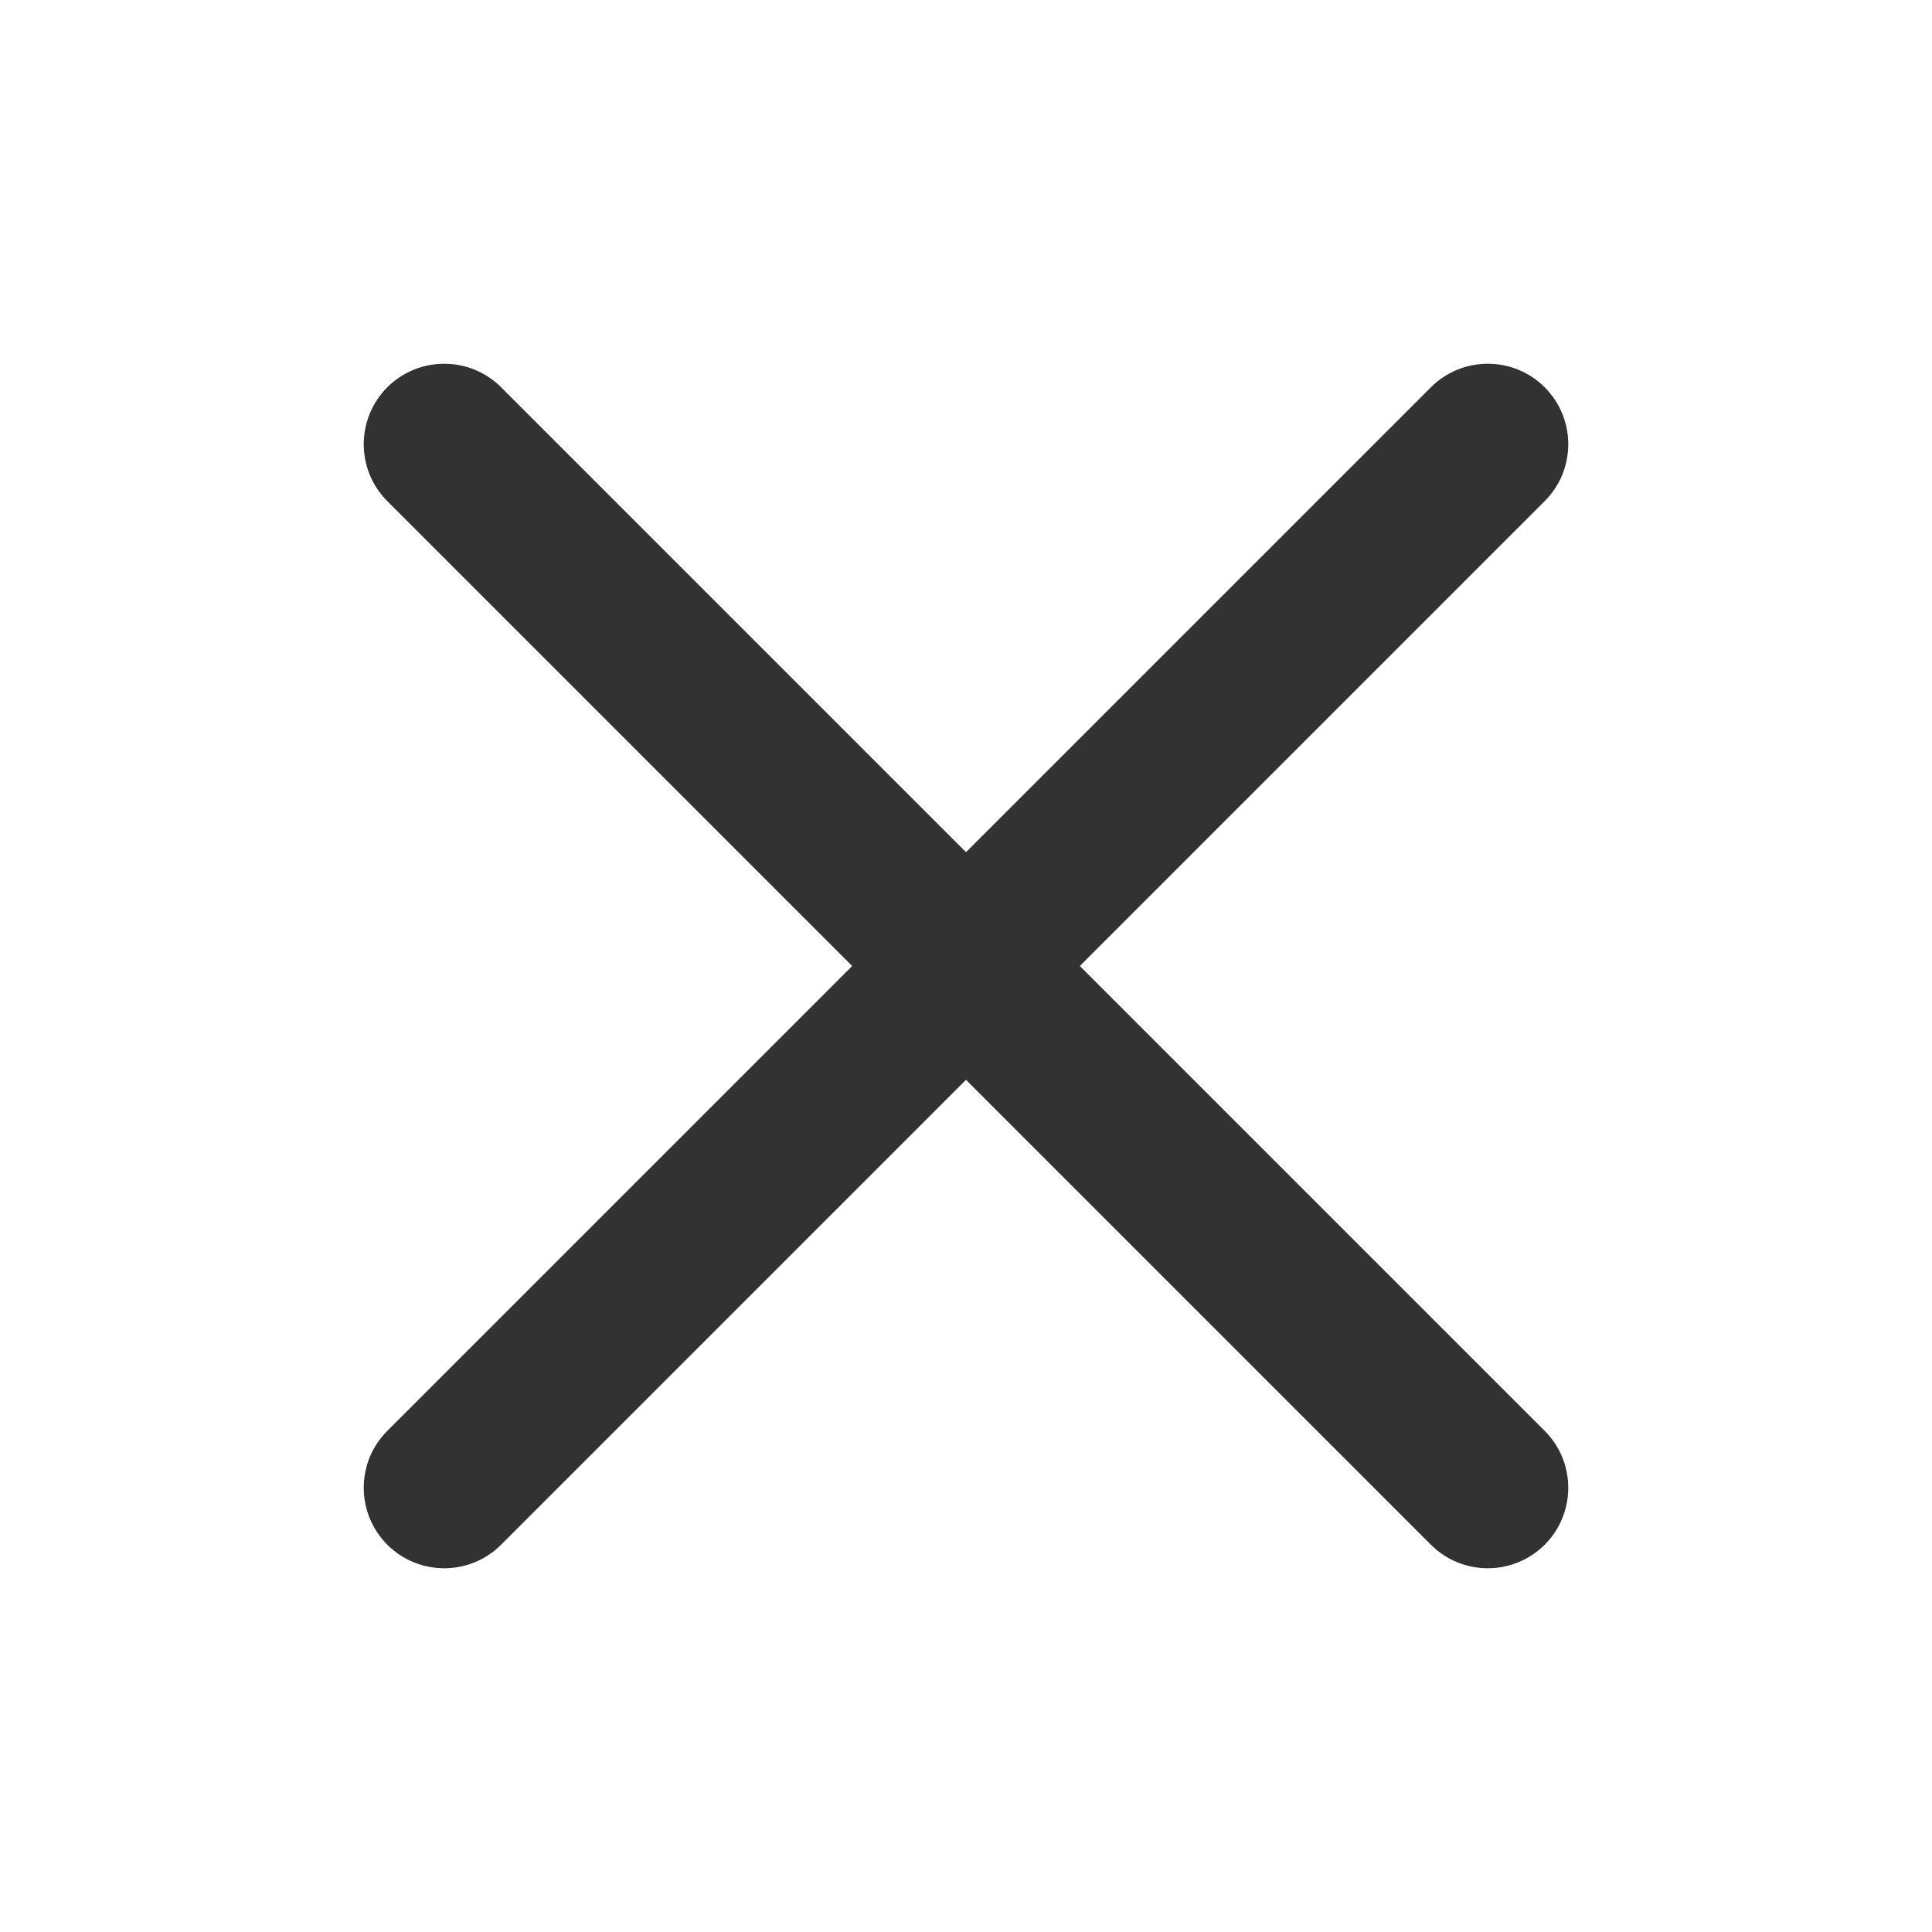
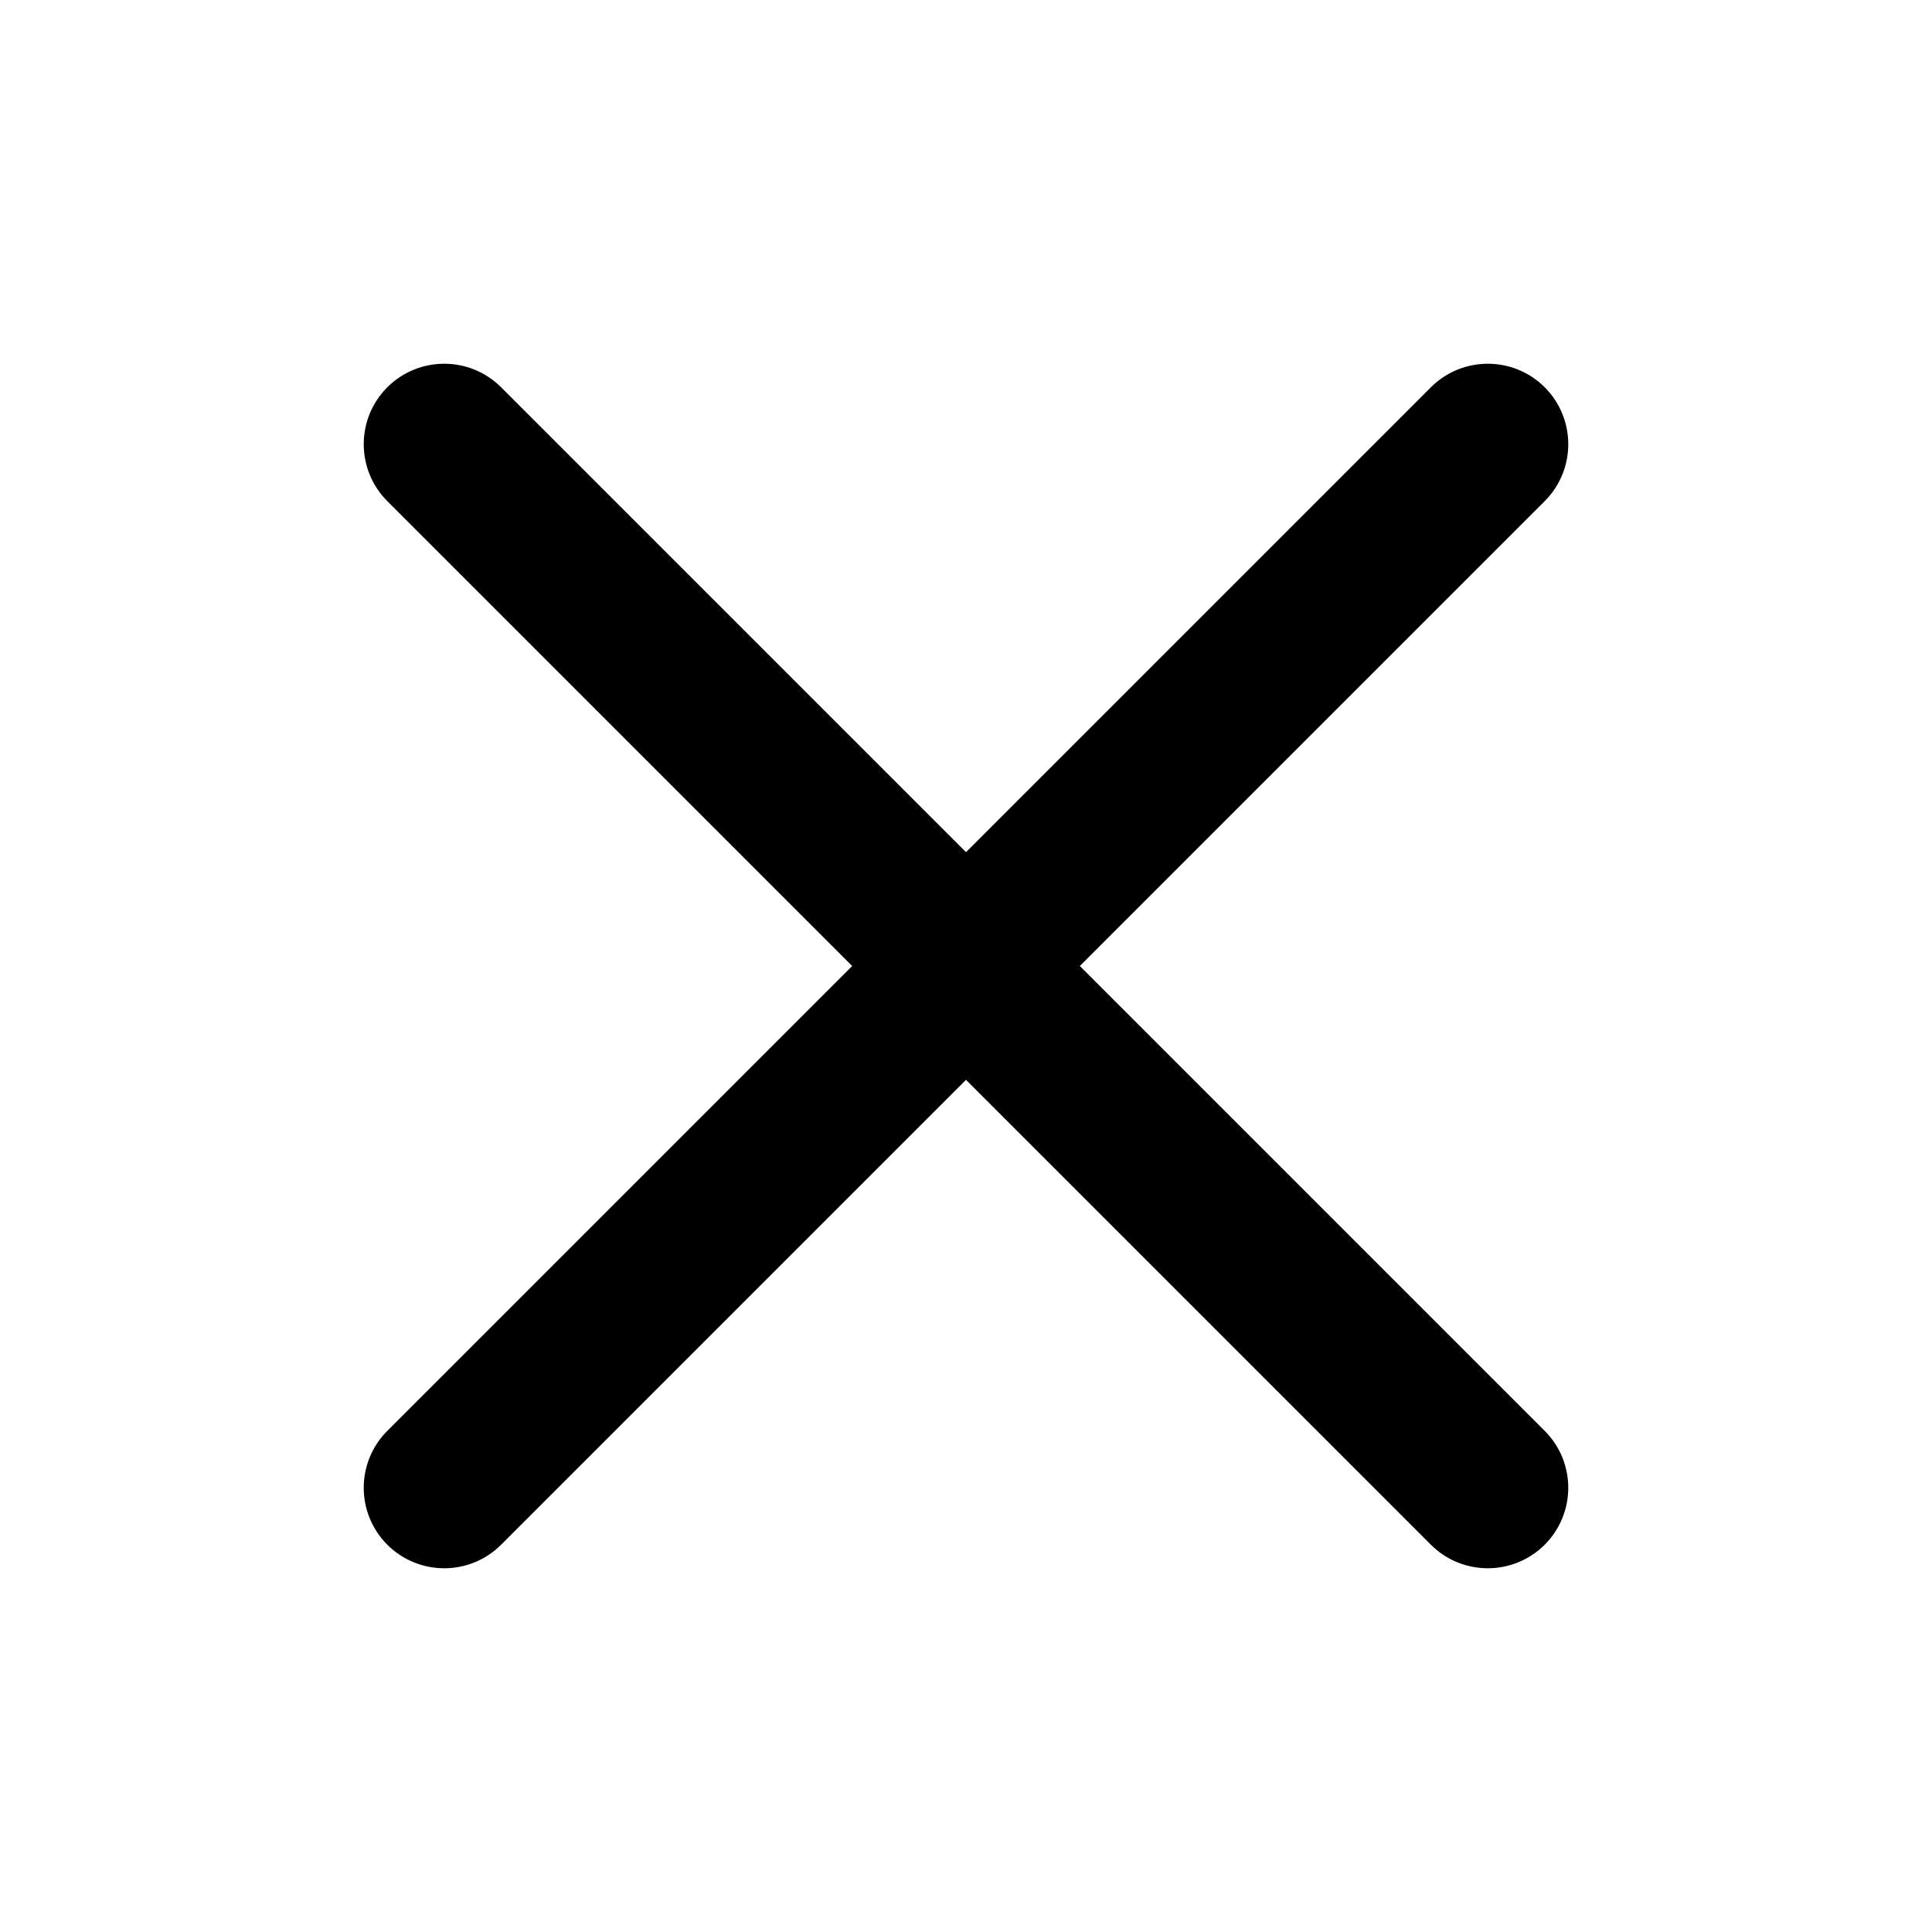
<svg xmlns="http://www.w3.org/2000/svg" width="24" height="24" viewBox="0 0 24 24" fill="none">
-   <path d="M6.225 4.811C5.835 4.421 5.202 4.421 4.811 4.811C4.421 5.202 4.421 5.835 4.811 6.225L10.586 12L4.811 17.775C4.421 18.165 4.421 18.798 4.811 19.189C5.202 19.579 5.835 19.579 6.225 19.189L12 13.414L17.775 19.189C18.165 19.579 18.798 19.579 19.189 19.189C19.579 18.798 19.579 18.165 19.189 17.775L13.414 12L19.189 6.225C19.579 5.835 19.579 5.202 19.189 4.811C18.799 4.421 18.165 4.421 17.775 4.811L12 10.586L6.225 4.811Z" fill="rgba(50, 50, 50, 1)" />
+   <path d="M6.225 4.811C5.835 4.421 5.202 4.421 4.811 4.811C4.421 5.202 4.421 5.835 4.811 6.225L10.586 12L4.811 17.775C4.421 18.165 4.421 18.798 4.811 19.189C5.202 19.579 5.835 19.579 6.225 19.189L12 13.414L17.775 19.189C18.165 19.579 18.798 19.579 19.189 19.189C19.579 18.798 19.579 18.165 19.189 17.775L13.414 12L19.189 6.225C19.579 5.835 19.579 5.202 19.189 4.811C18.799 4.421 18.165 4.421 17.775 4.811L12 10.586L6.225 4.811Z" fill="currentColor" />
</svg>
